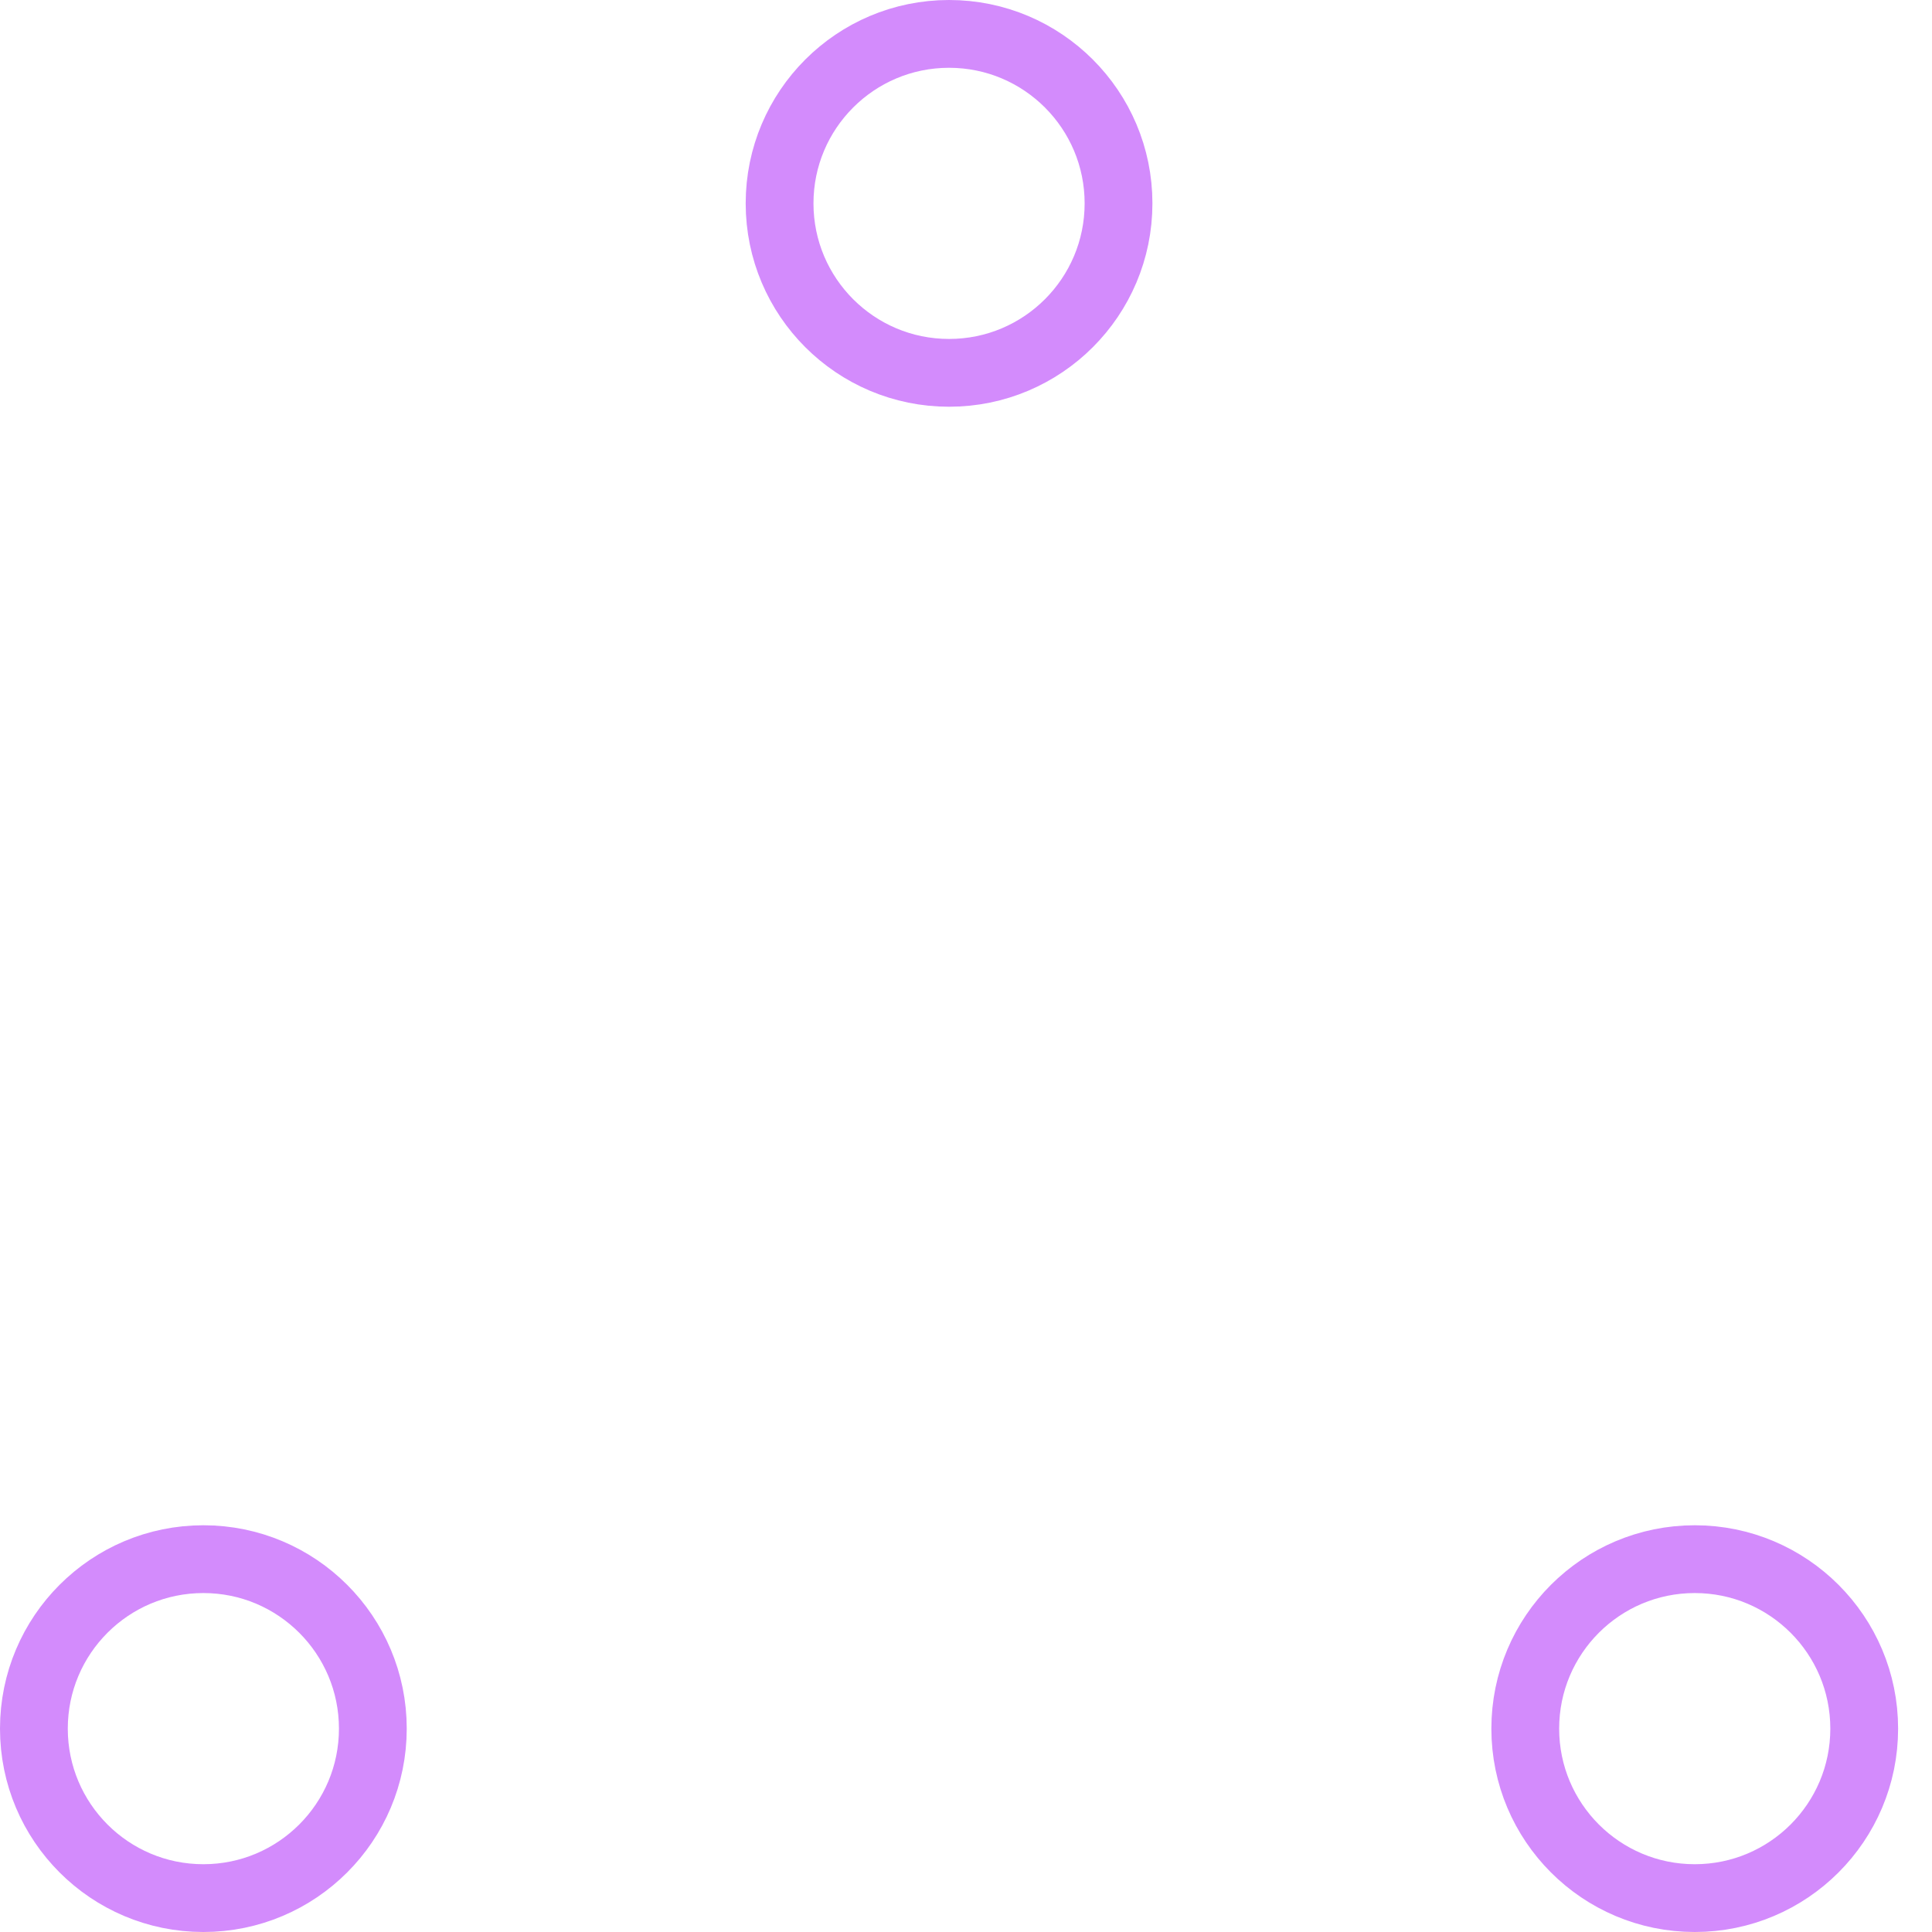
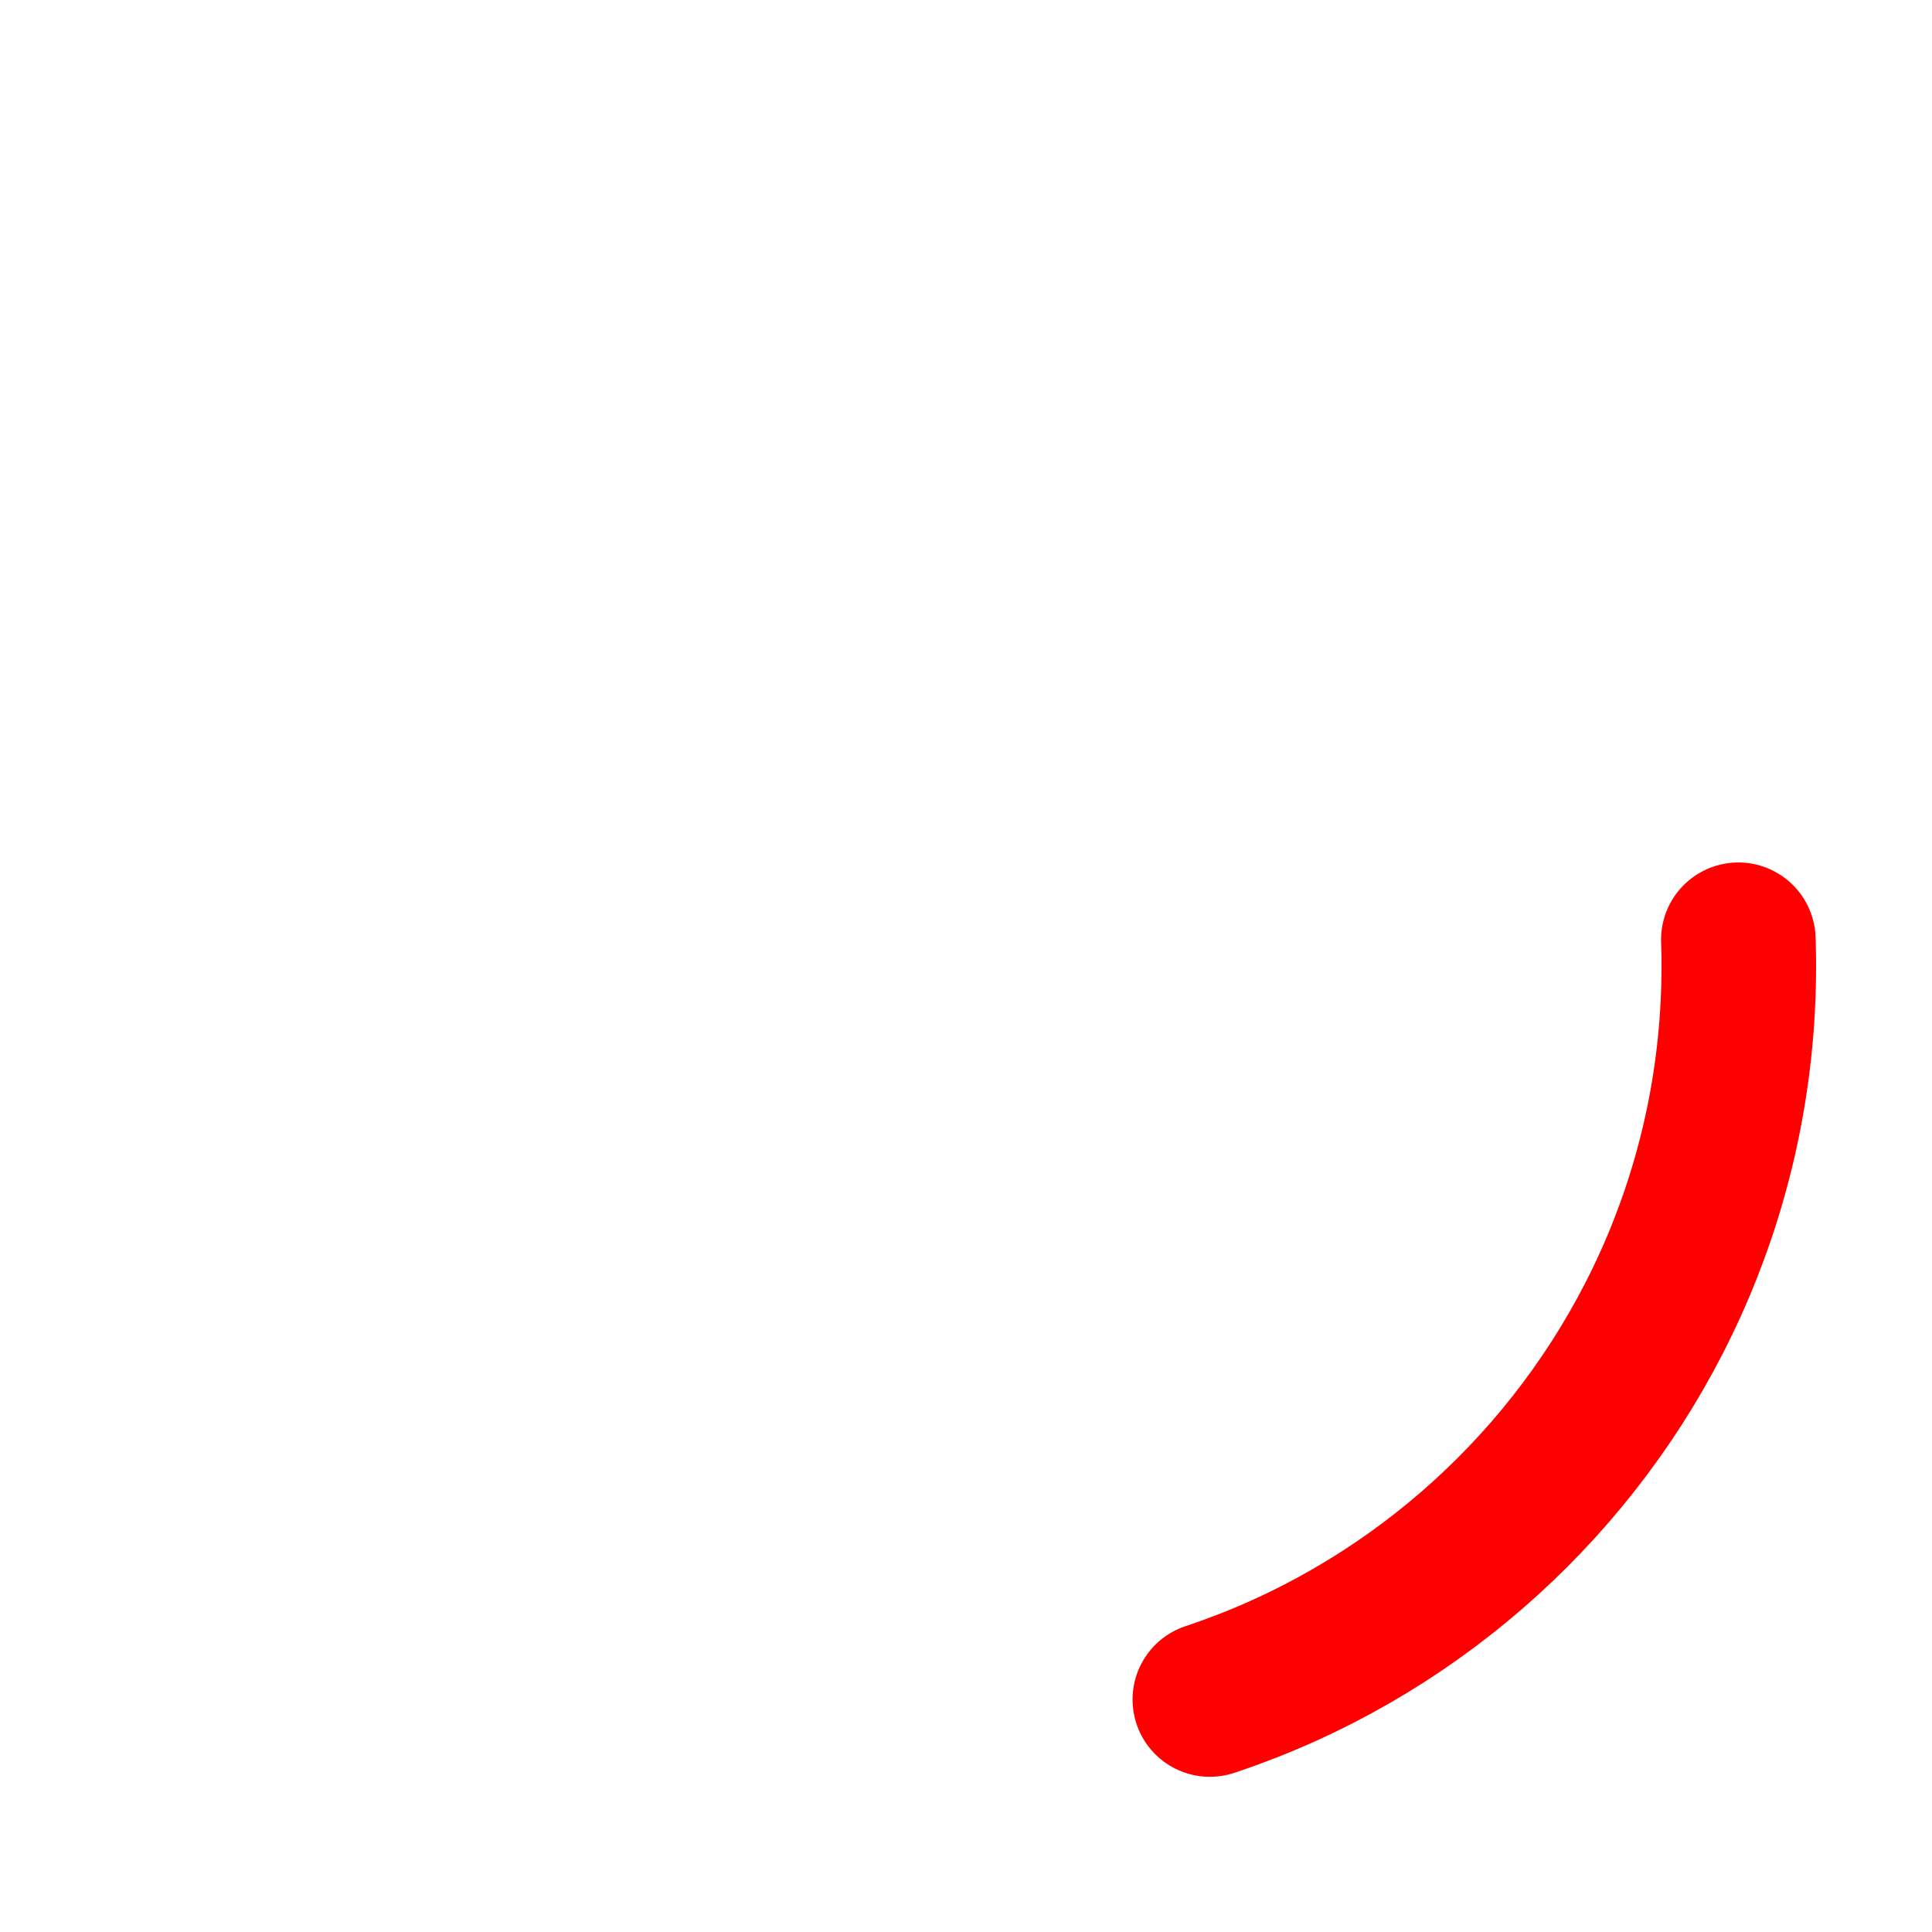
- <svg xmlns="http://www.w3.org/2000/svg" width="80" height="80" viewBox="0 0 57 57" stroke="#d38bfc">
-   <g fill="none" fill-rule="evenodd">
-     <g transform="translate(1 1)" stroke-width="2">
-       <circle cx="5" cy="50" r="5">
-         <animate attributeName="cy" begin="0s" dur="2.2s" values="50;5;50;50" calcMode="linear" repeatCount="indefinite" />
-         <animate attributeName="cx" begin="0s" dur="2.2s" values="5;27;49;5" calcMode="linear" repeatCount="indefinite" />
-       </circle>
-       <circle cx="27" cy="5" r="5">
-         <animate attributeName="cy" begin="0s" dur="2.2s" from="5" to="5" values="5;50;50;5" calcMode="linear" repeatCount="indefinite" />
-         <animate attributeName="cx" begin="0s" dur="2.2s" from="27" to="27" values="27;49;5;27" calcMode="linear" repeatCount="indefinite" />
-       </circle>
-       <circle cx="49" cy="50" r="5">
-         <animate attributeName="cy" begin="0s" dur="2.2s" values="50;50;5;50" calcMode="linear" repeatCount="indefinite" />
-         <animate attributeName="cx" from="49" to="49" begin="0s" dur="2.2s" values="49;5;27;49" calcMode="linear" repeatCount="indefinite" />
-       </circle>
-     </g>
-   </g>
+ <svg xmlns="http://www.w3.org/2000/svg" width="100" height="100" viewBox="0 0 100 100">
+   <circle cx="50" cy="50" r="40" stroke="#ff0000" stroke-width="8" fill="none" stroke-linecap="round" stroke-dasharray="200" stroke-dashoffset="150">
+     <animateTransform attributeName="transform" type="rotate" from="0 50 50" to="360 50 50" dur="1s" repeatCount="indefinite" />
+   </circle>
</svg>
